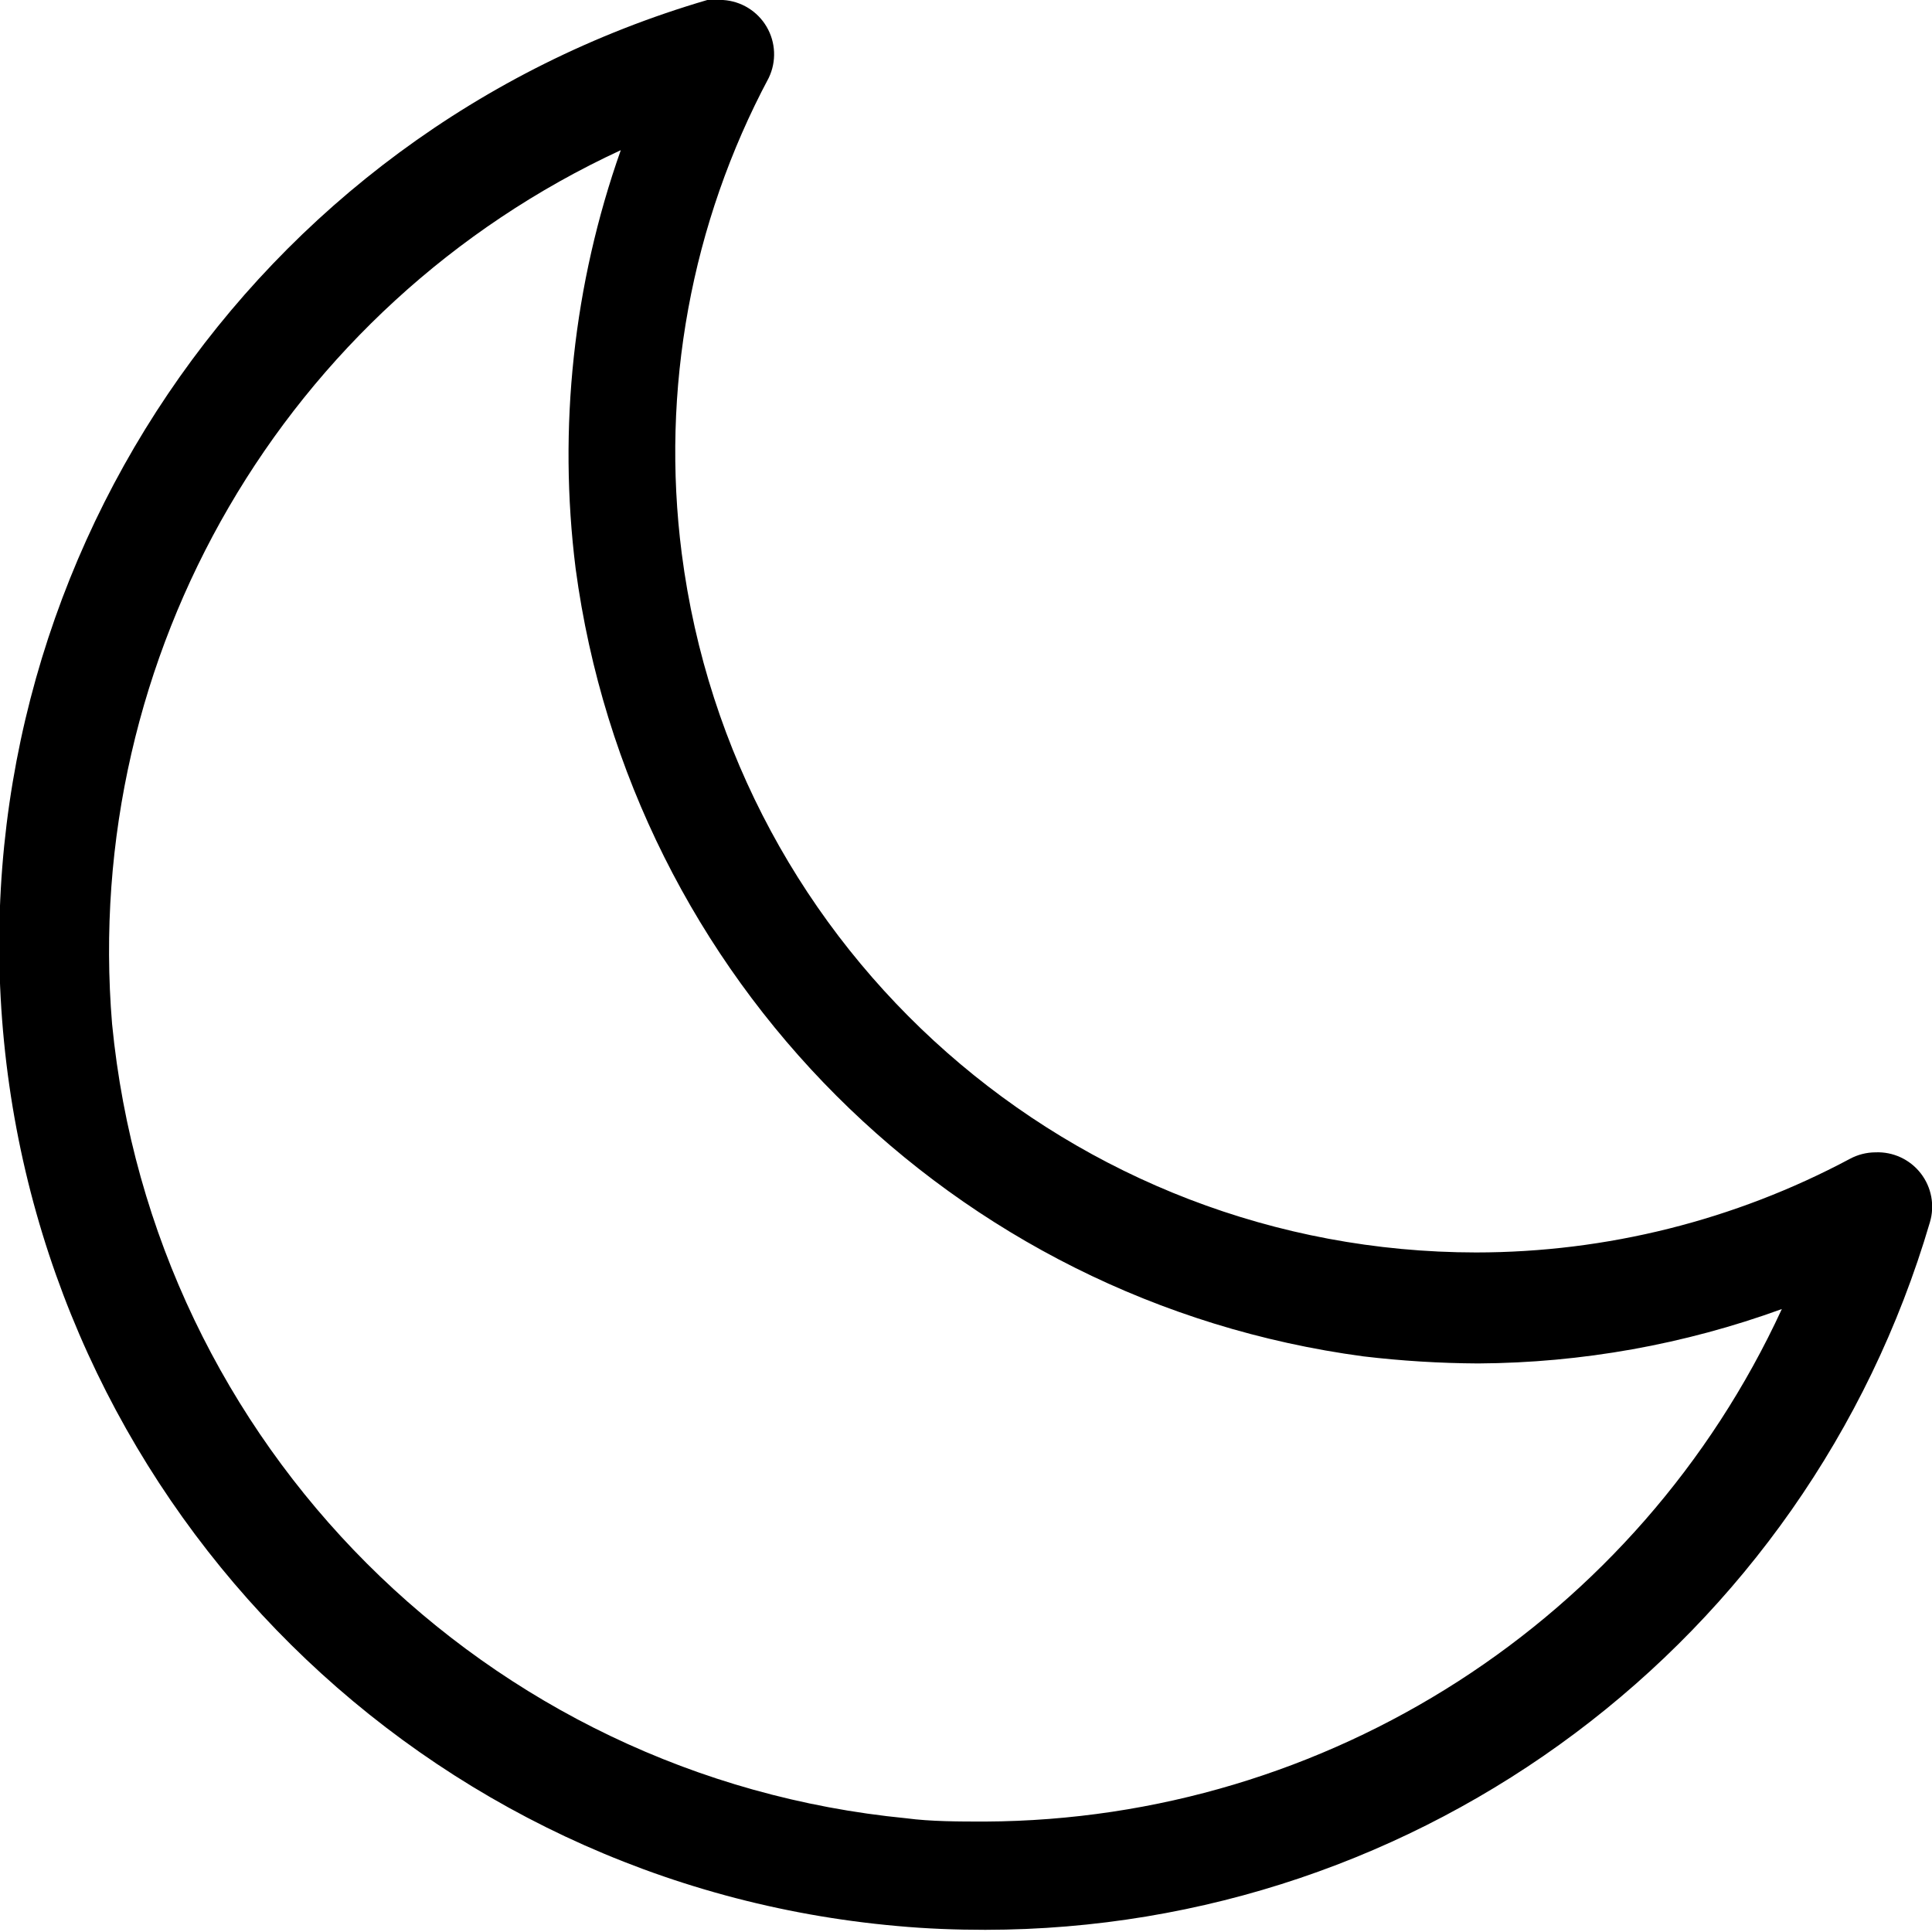
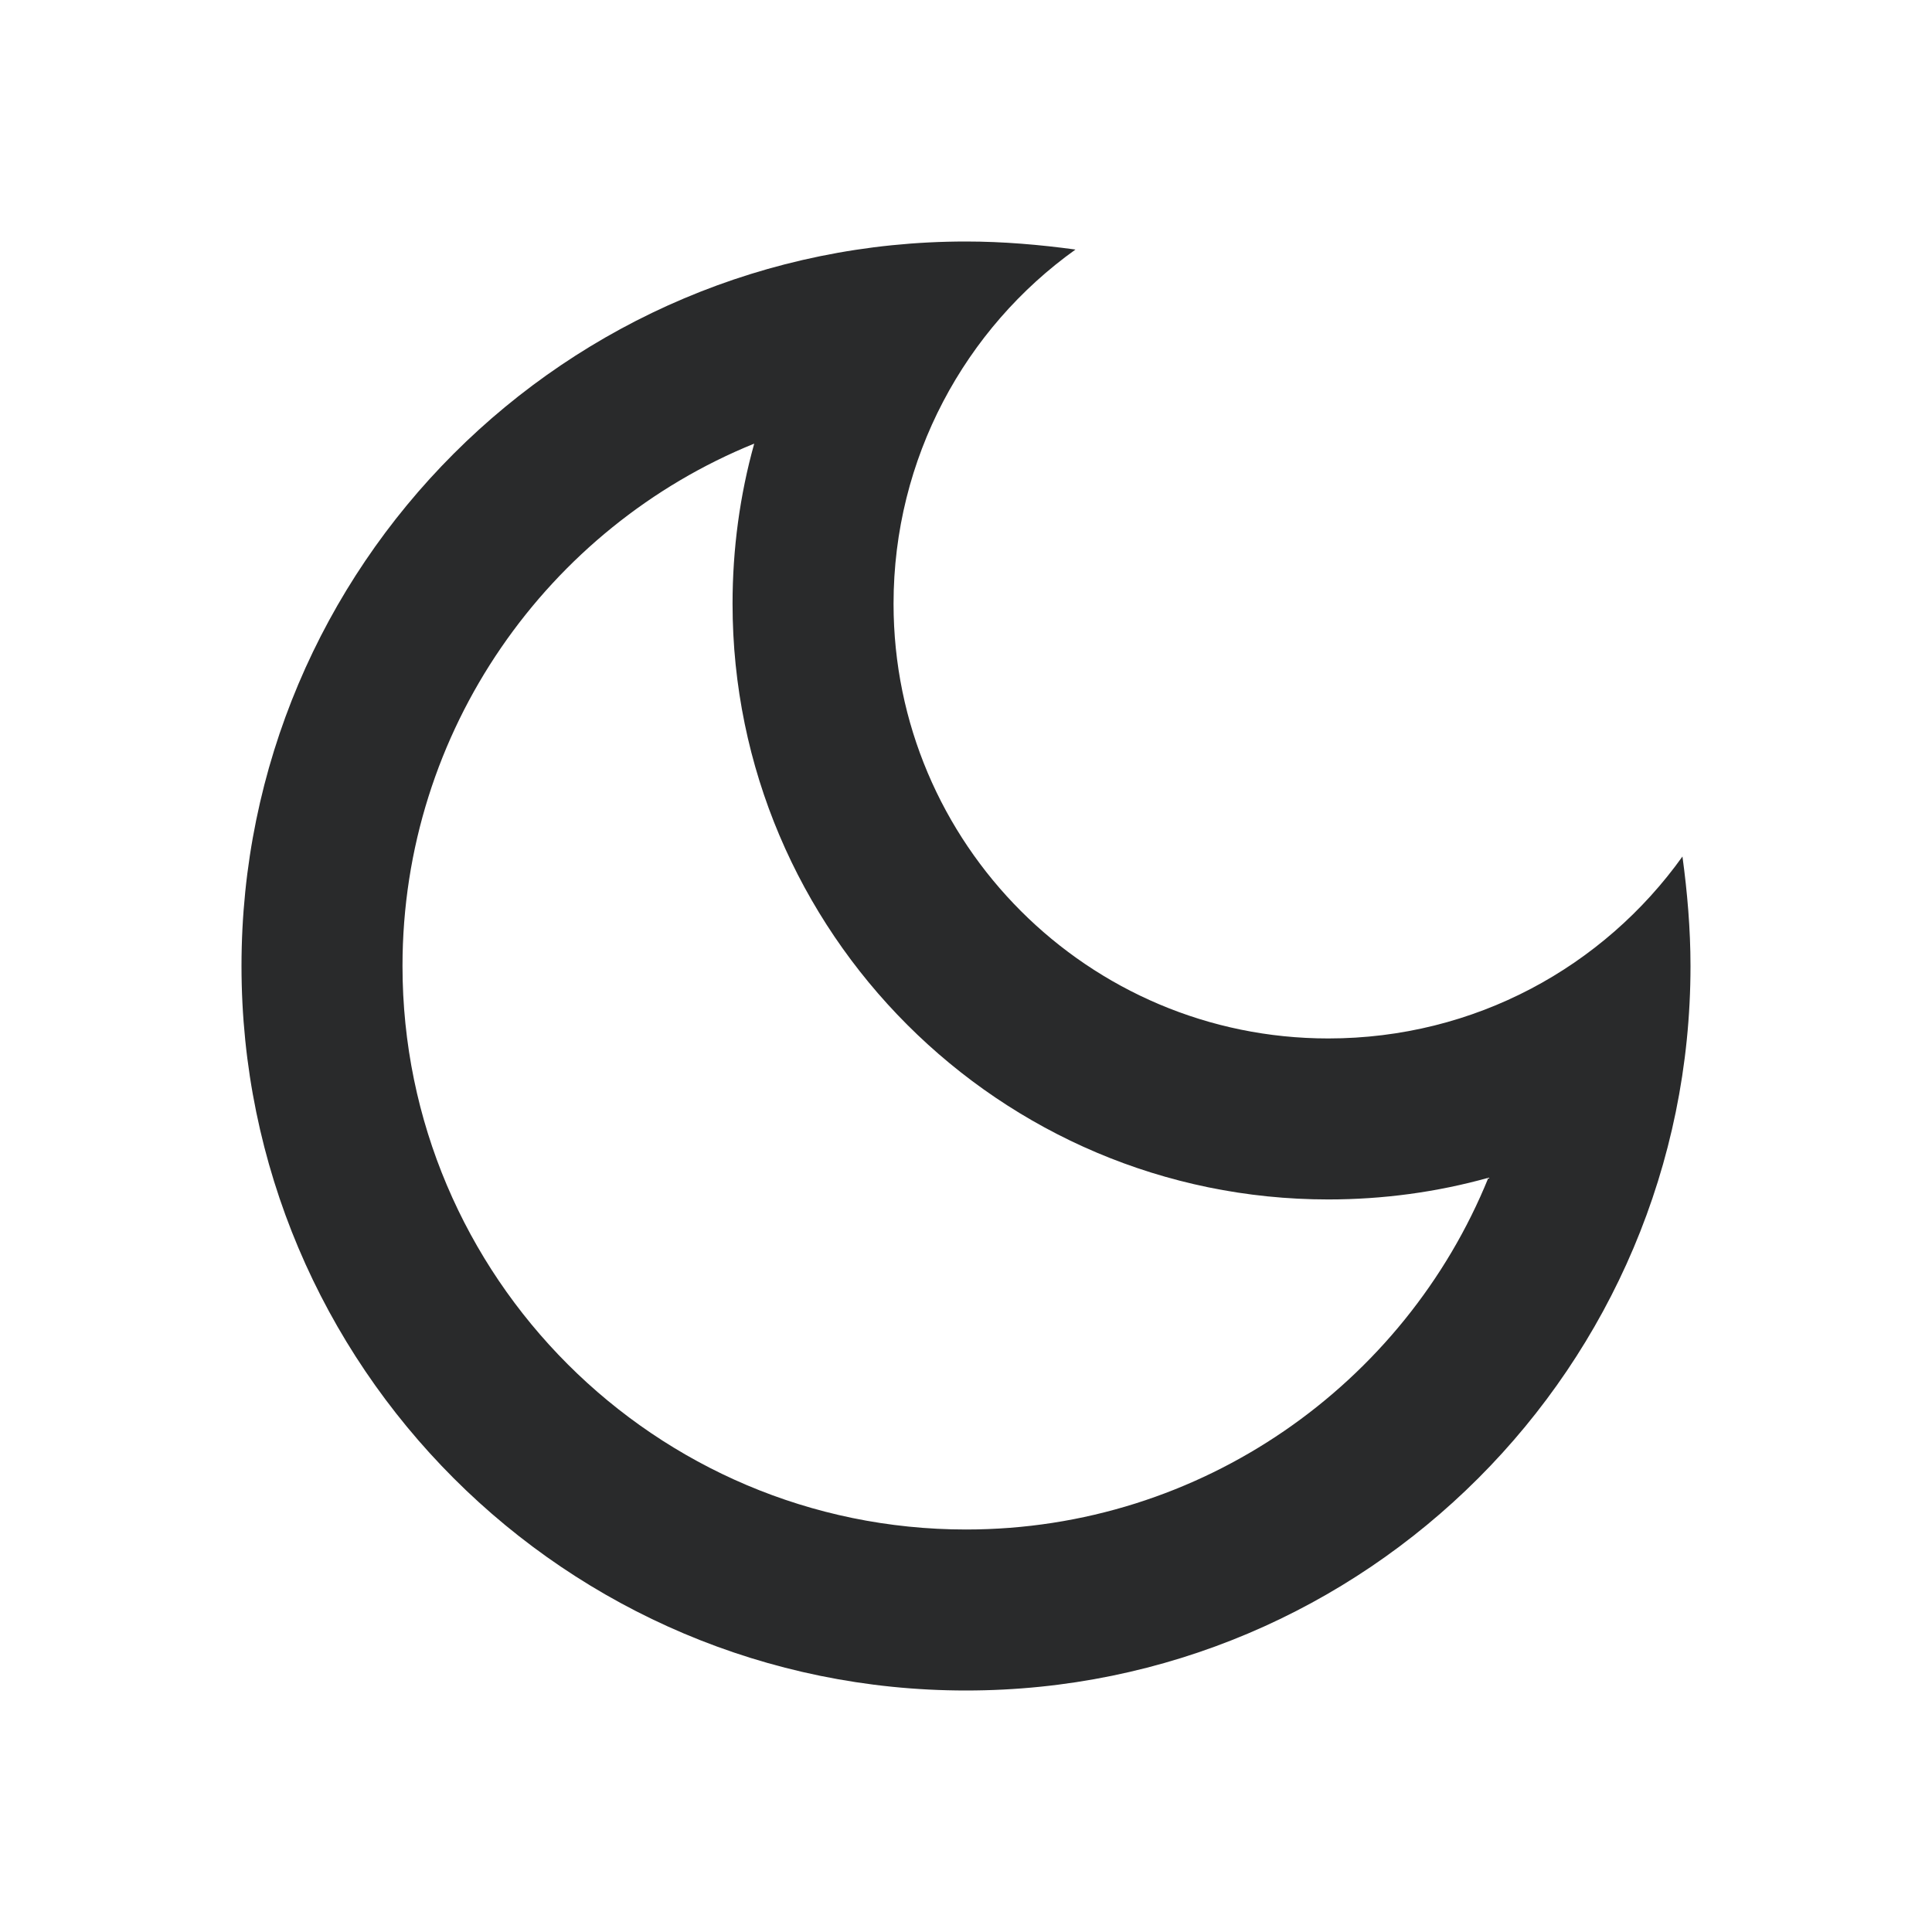
- <svg xmlns="http://www.w3.org/2000/svg" viewBox="0 0 35.51 35.51">
-   <g id="Layer_2" data-name="Layer 2">
-     <g id="Layer_1-2" data-name="Layer 1">
-       <path d="M11.41,2.76a16.81,16.81,0,0,0-.83,7.69A16.87,16.87,0,0,0,25.06,24.93a18.67,18.67,0,0,0,2.11.13,16.59,16.59,0,0,0,5.58-1,16.21,16.21,0,0,1-14.64,9.42c-.48,0-1,0-1.45-.06a16.25,16.25,0,0,1-14.6-14.6A16.22,16.22,0,0,1,11.41,2.76M13.29,0A1,1,0,0,0,13,0a18.1,18.1,0,0,0,3.49,35.4c.54.05,1.09.07,1.62.07a18.11,18.11,0,0,0,17.36-13,1,1,0,0,0-1-1.29,1,1,0,0,0-.47.12,14.6,14.6,0,0,1-6.87,1.72,14.73,14.73,0,0,1-14.6-12.85,14.62,14.62,0,0,1,1.6-8.74A1,1,0,0,0,13.29,0Z" />
-     </g>
-   </g>
+ <svg xmlns="http://www.w3.org/2000/svg" width="18" height="18" viewBox="0 0 18 18" fill="none">
+   <path d="M7.027 4.133C6.893 4.612 6.825 5.115 6.825 5.625C6.825 8.685 9.315 11.175 12.375 11.175C12.885 11.175 13.387 11.107 13.867 10.973C13.088 12.893 11.197 14.25 9 14.25C6.105 14.25 3.75 11.895 3.75 9C3.75 6.803 5.107 4.912 7.027 4.133ZM9 2.25C5.272 2.25 2.25 5.272 2.25 9C2.25 12.727 5.272 15.75 9 15.75C12.727 15.75 15.75 12.727 15.75 9C15.75 8.655 15.72 8.31 15.675 7.98C14.94 9.008 13.74 9.675 12.375 9.675C10.14 9.675 8.325 7.86 8.325 5.625C8.325 4.268 8.992 3.06 10.02 2.325C9.69 2.28 9.345 2.25 9 2.25Z" fill="#292A2B" />
</svg>
